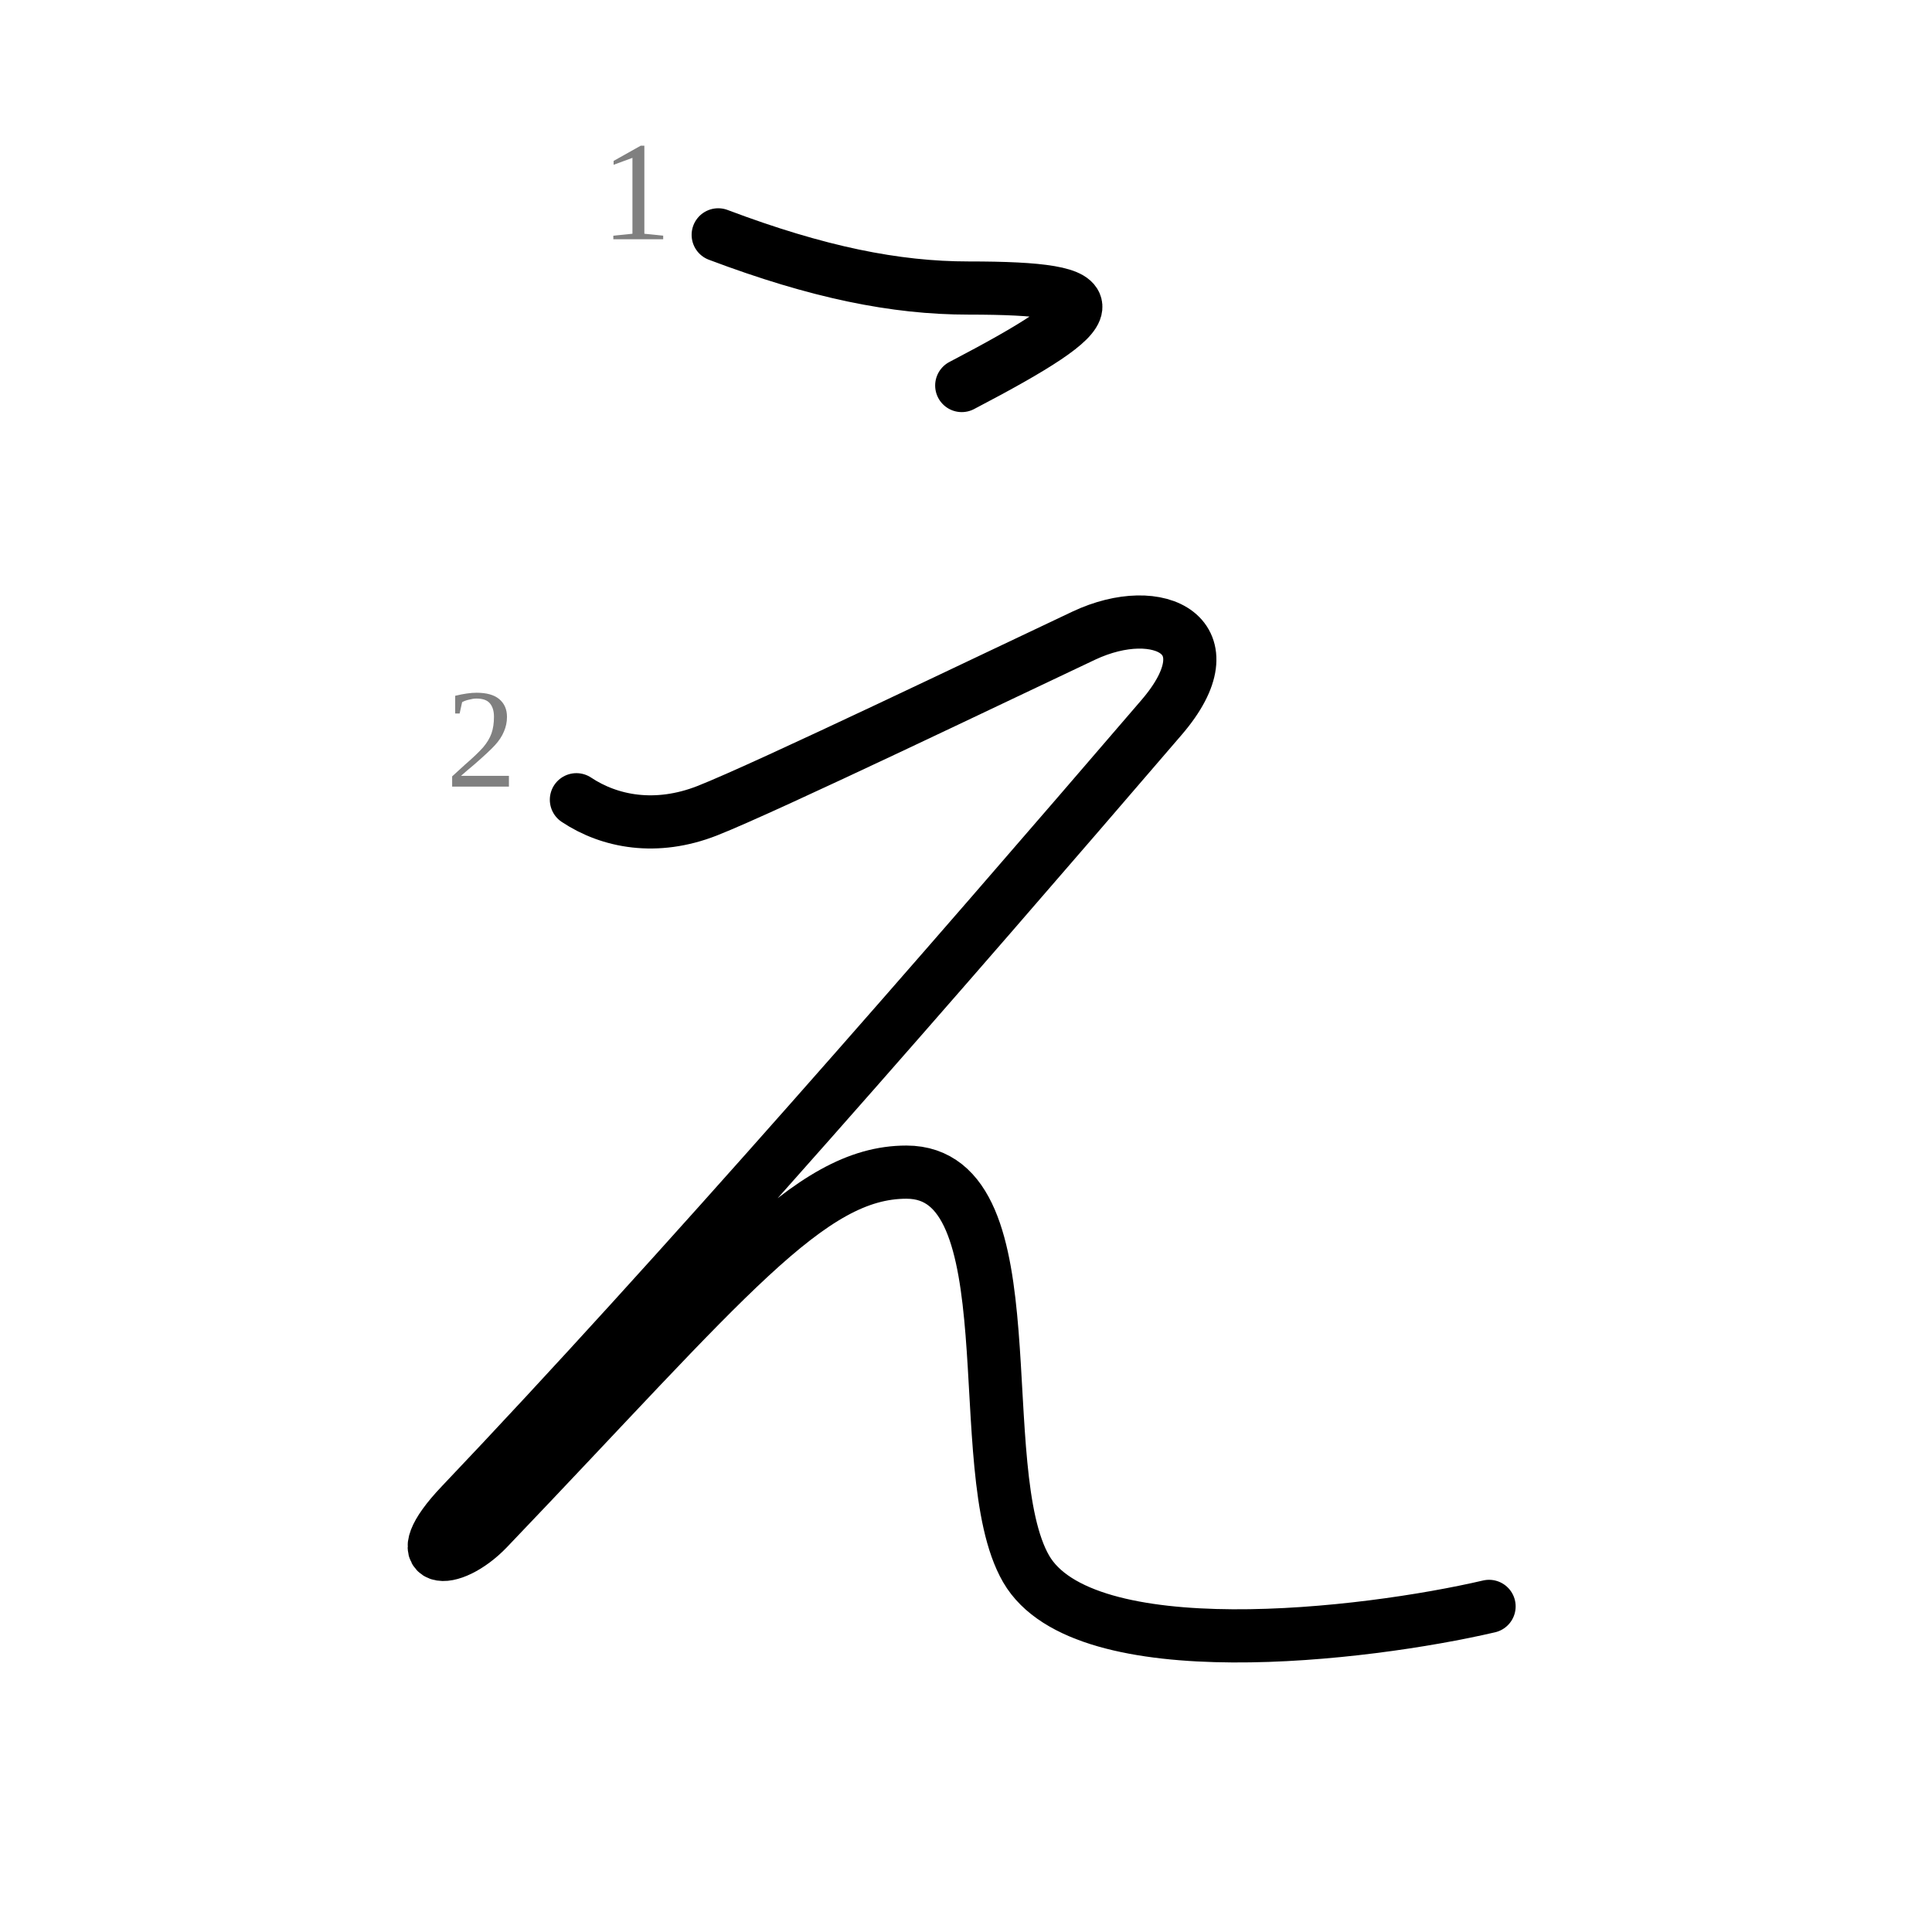
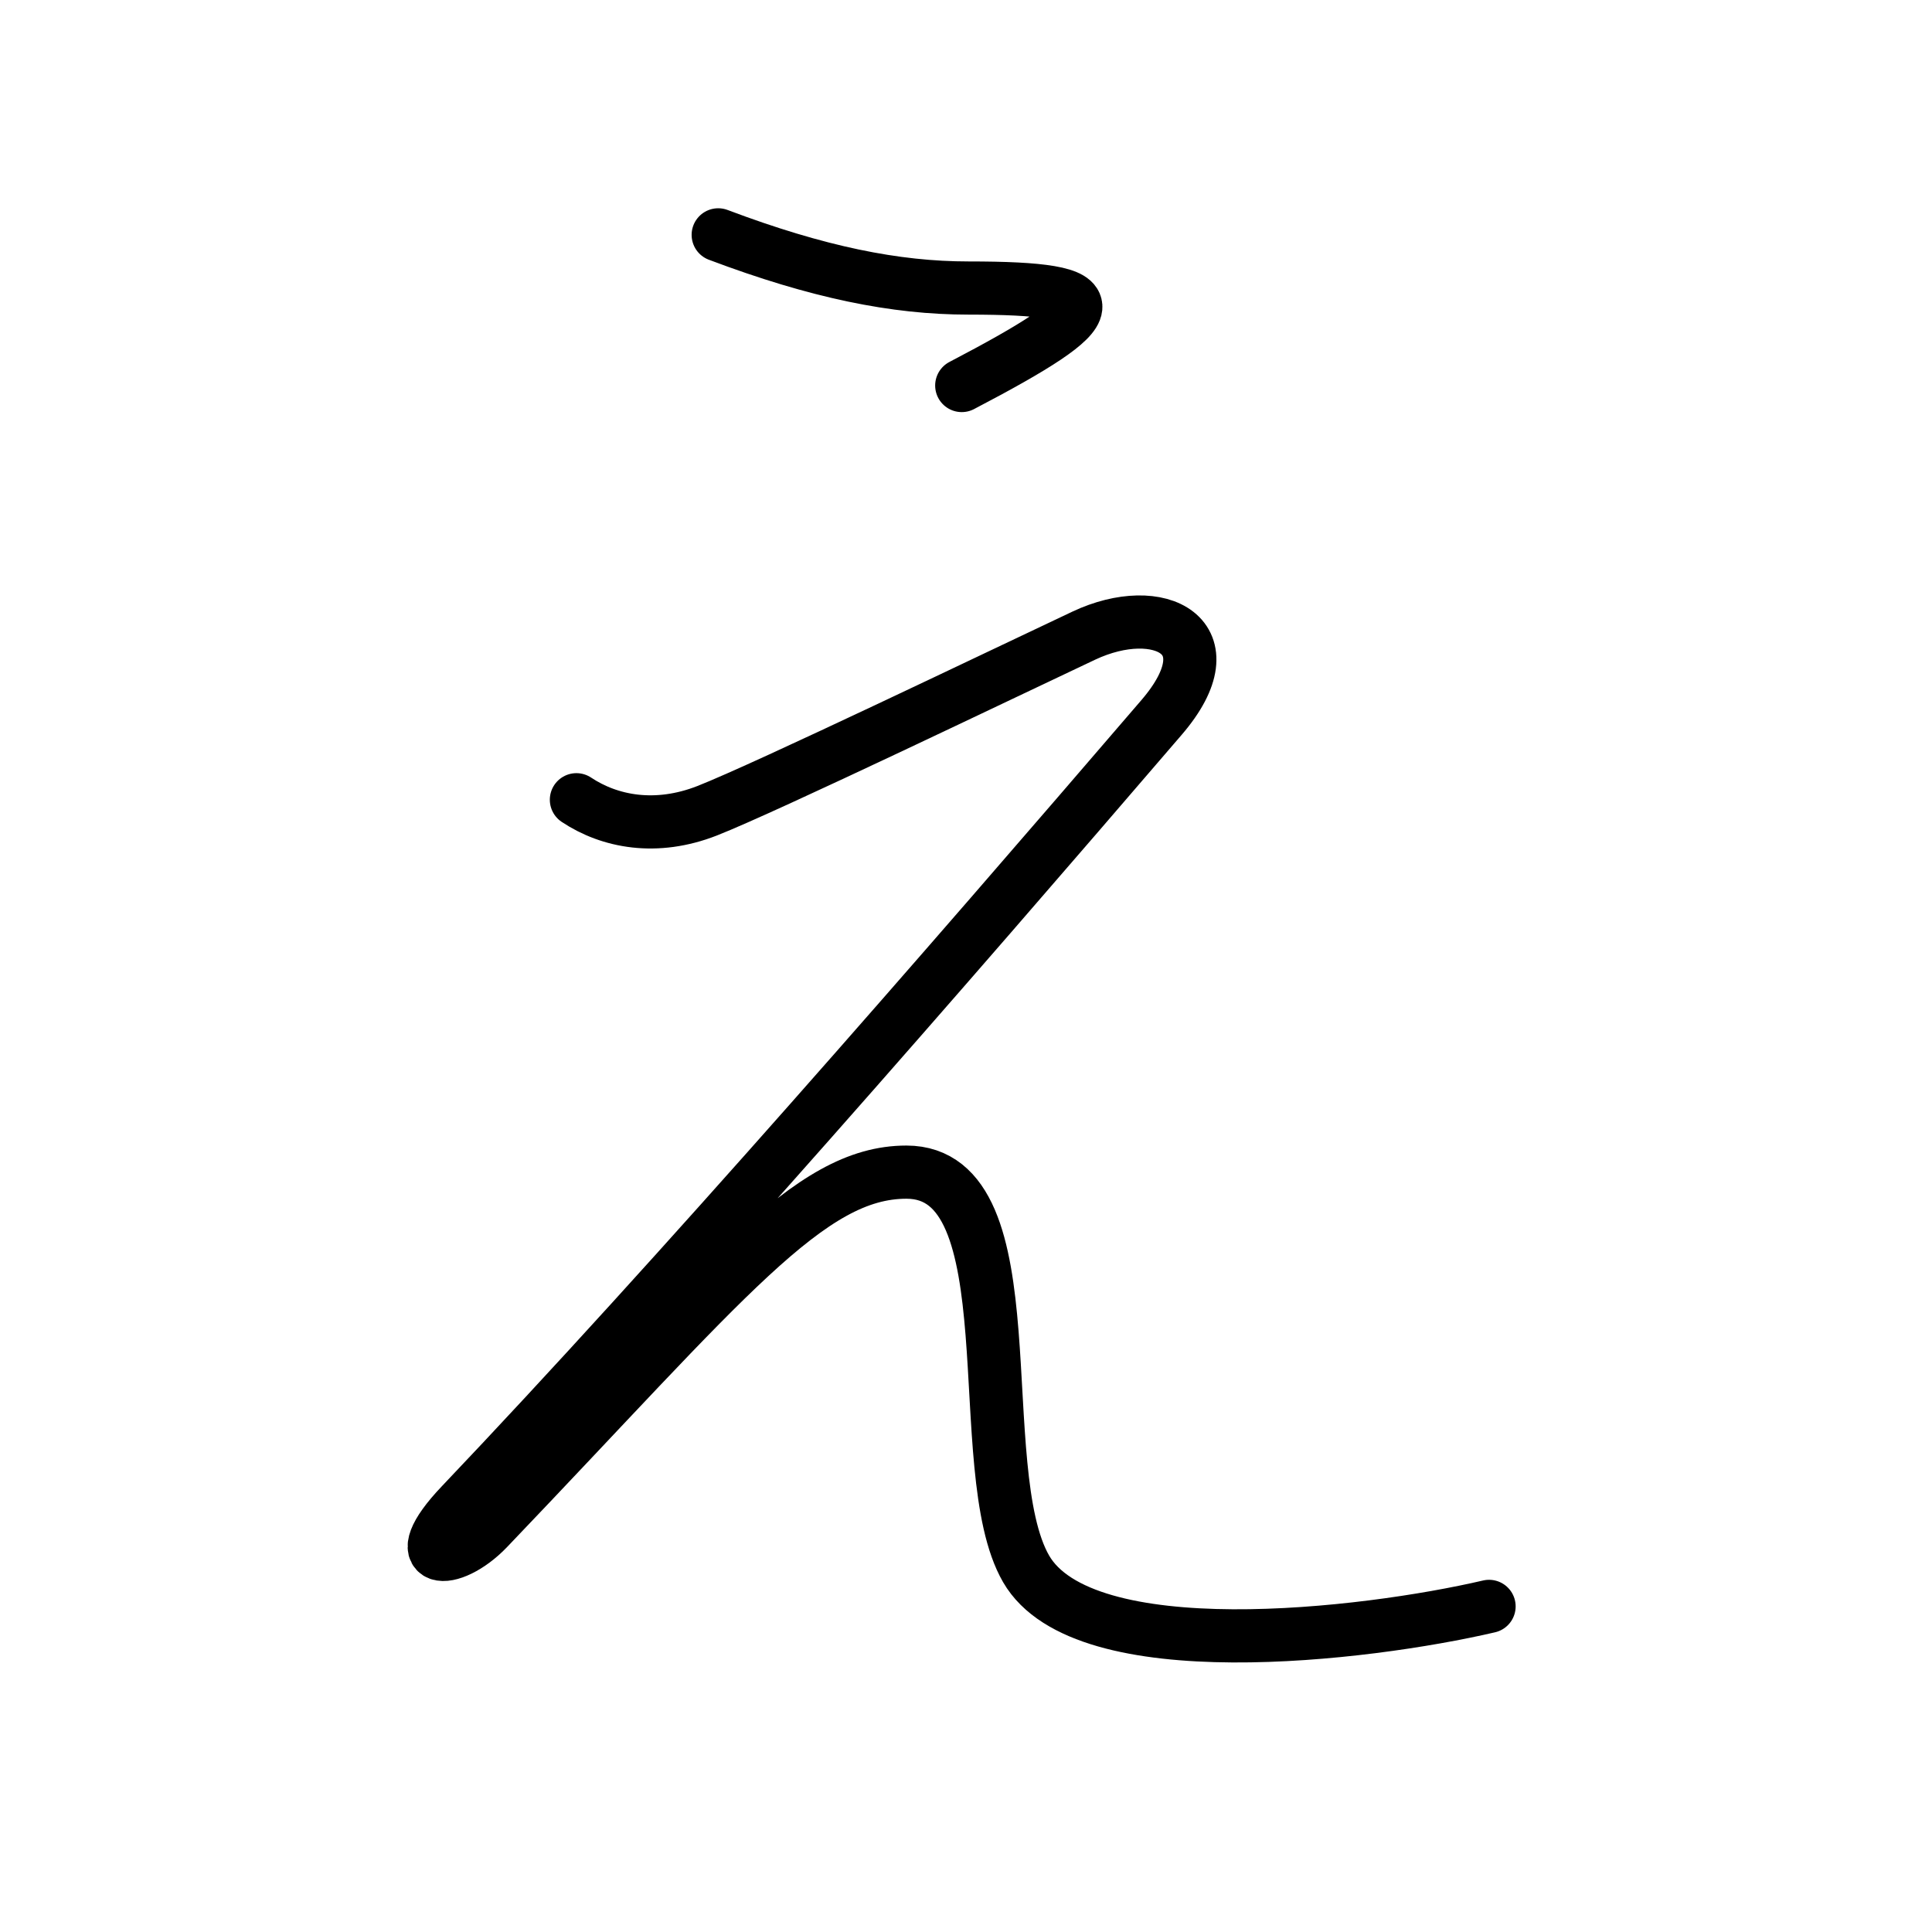
<svg xmlns="http://www.w3.org/2000/svg" width="109" height="109" viewBox="0 0 109 109">
  <g id="kvg:StrokePaths_03048" style="fill:none;stroke:#000000;stroke-width:3;stroke-linecap:round;stroke-linejoin:round;">
    <g id="kvg:03048">
      <path id="kvg:03048-s1" d="M40.52,13.25c5.62,2.12,10,3,14.12,3c8.27,0,8,1.12-0.38,5.5" />
      <path id="kvg:03048-s2" d="M32.52,45.12c1.88,1.25,4.5,1.75,7.38,0.62c3.29-1.29,17-7.88,21.25-9.88c4.25-2,8.32,0.04,4.38,4.62c-12.26,14.27-27.26,31.52-39.51,44.4c-3.26,3.42-0.58,3.54,1.5,1.37c13.5-14.12,18.12-20.12,23.62-20.12c7.13,0,3.5,16.75,6.75,22.38c3.25,5.63,19.12,3.75,26.12,2.12" />
    </g>
  </g>
-   <g id="kvg:StrokeNumbers_03048" style="font-size:8;fill:#808080">
-     <text transform="matrix(1 0 0 1 33.9 13.5)">1</text>
-     <text transform="matrix(1 0 0 1 25.15 44.38)">2</text>
-   </g>
</svg>
